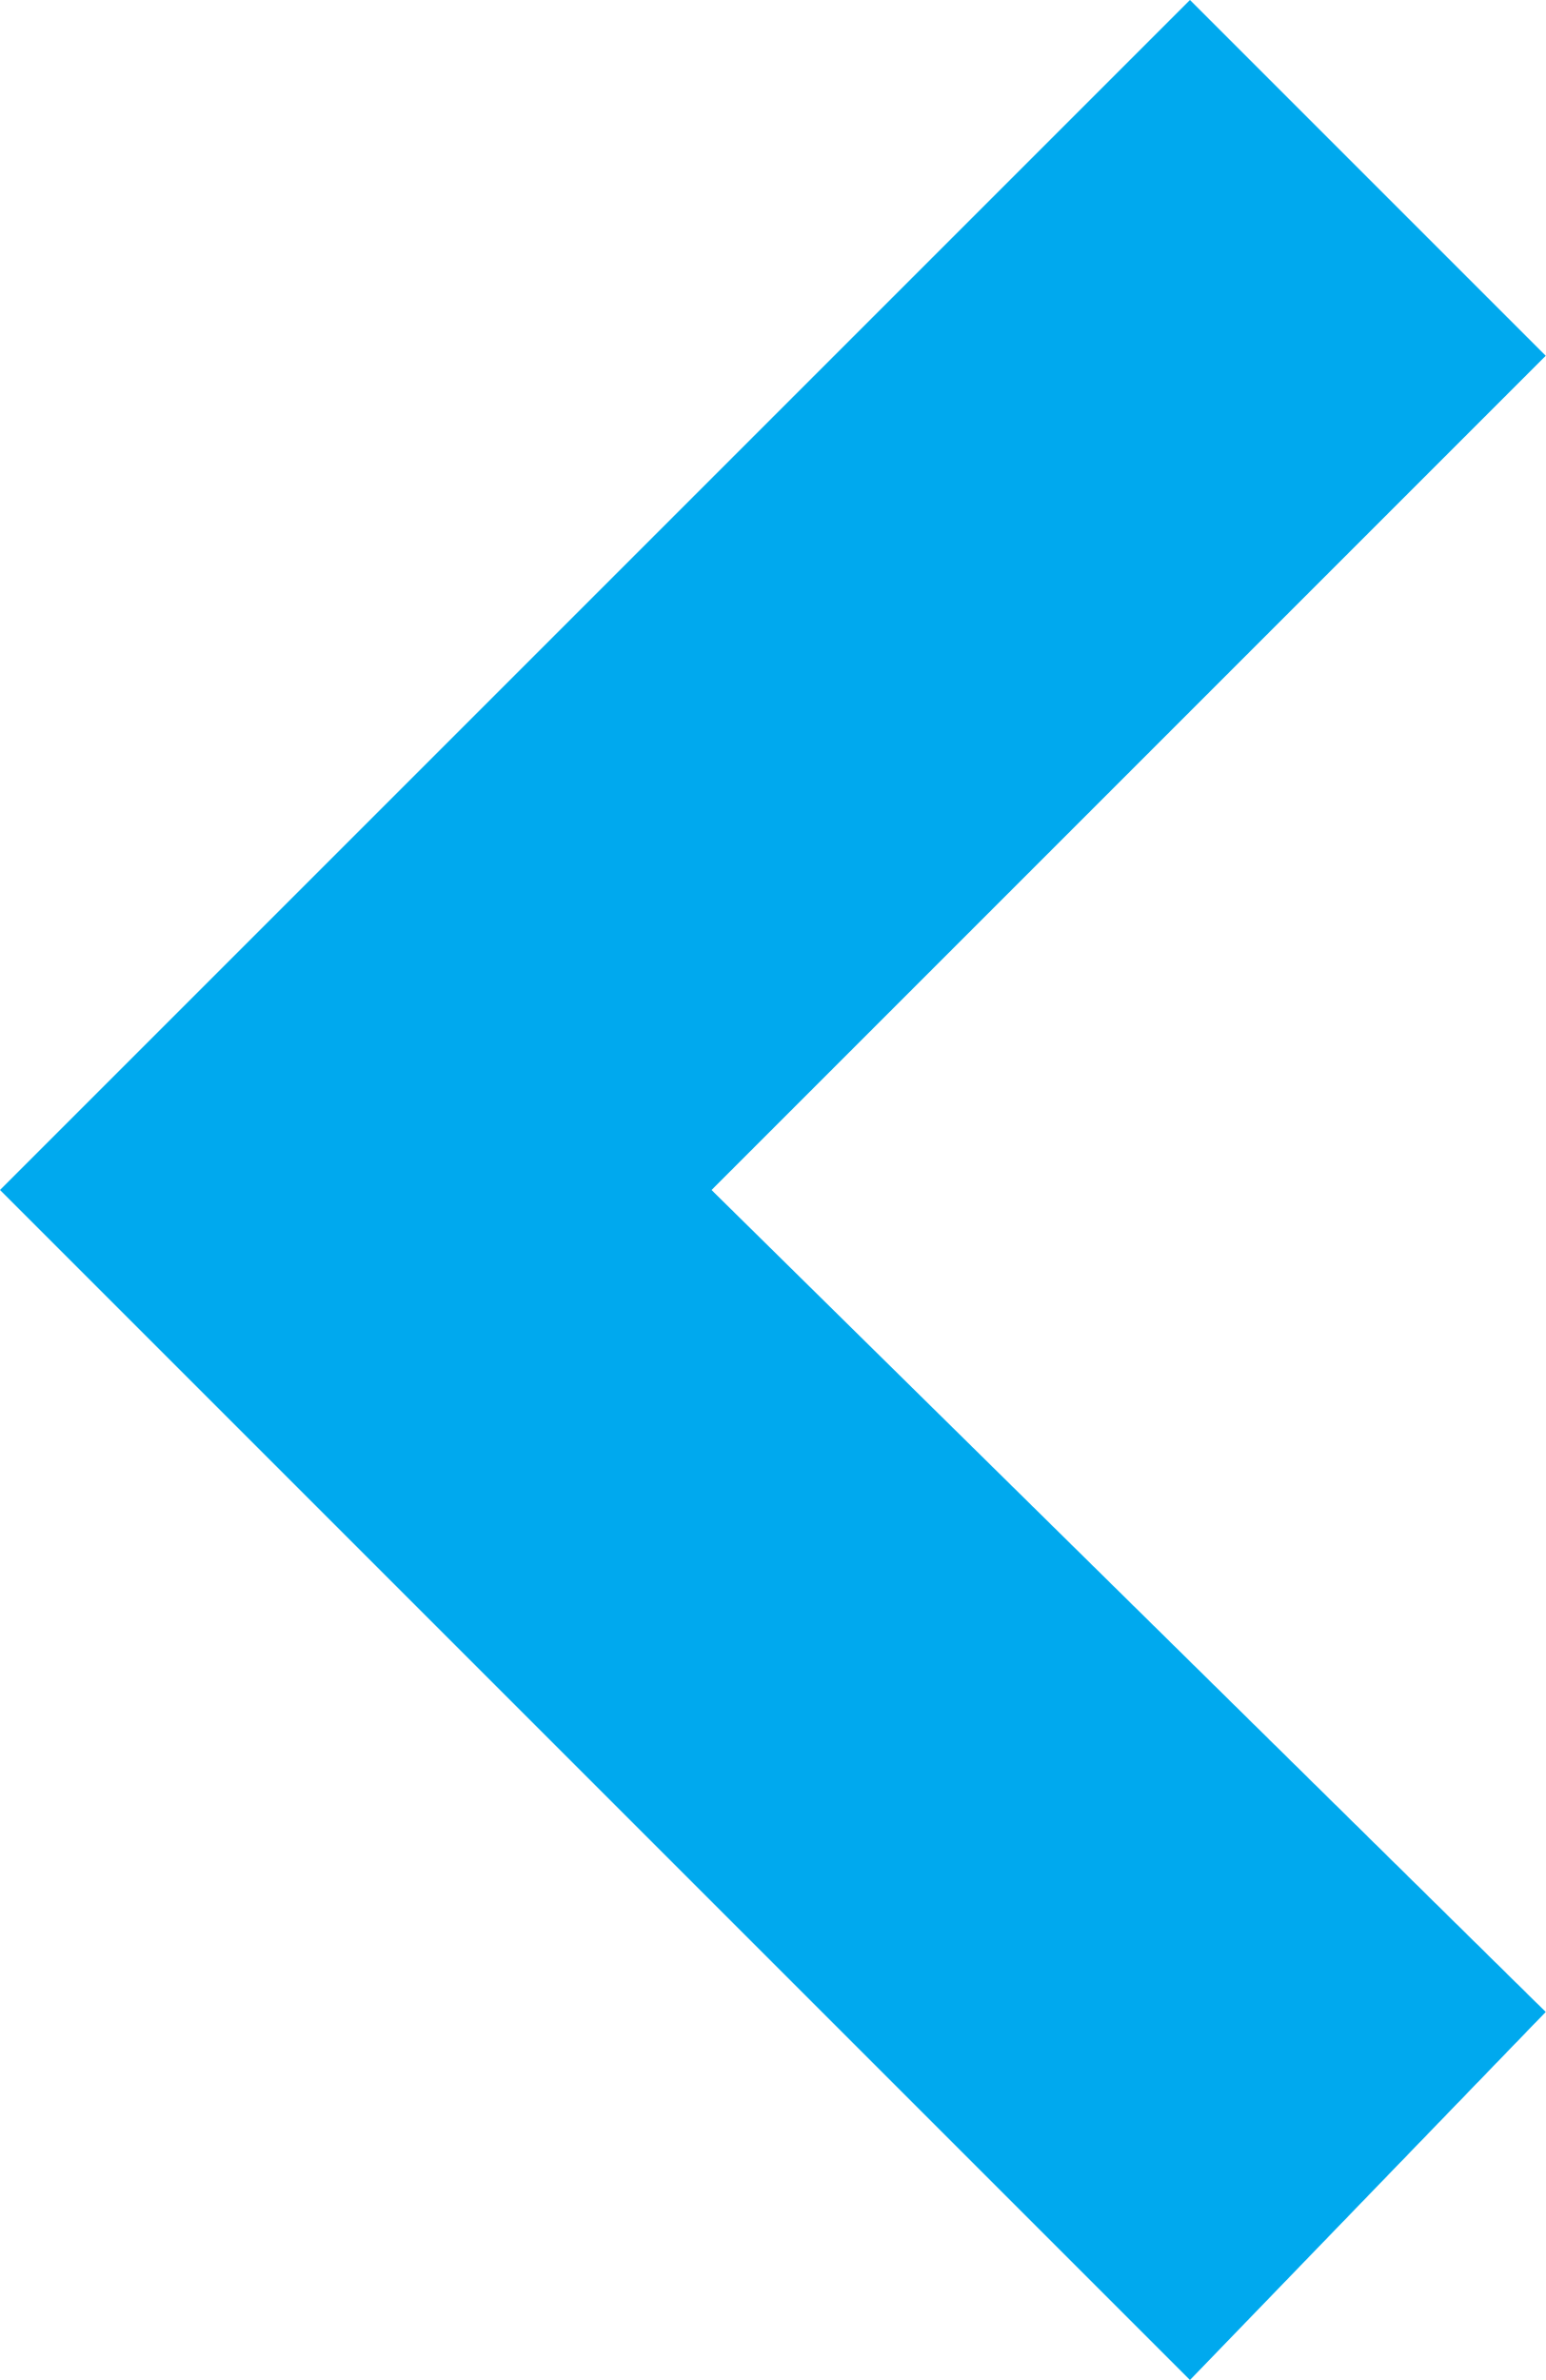
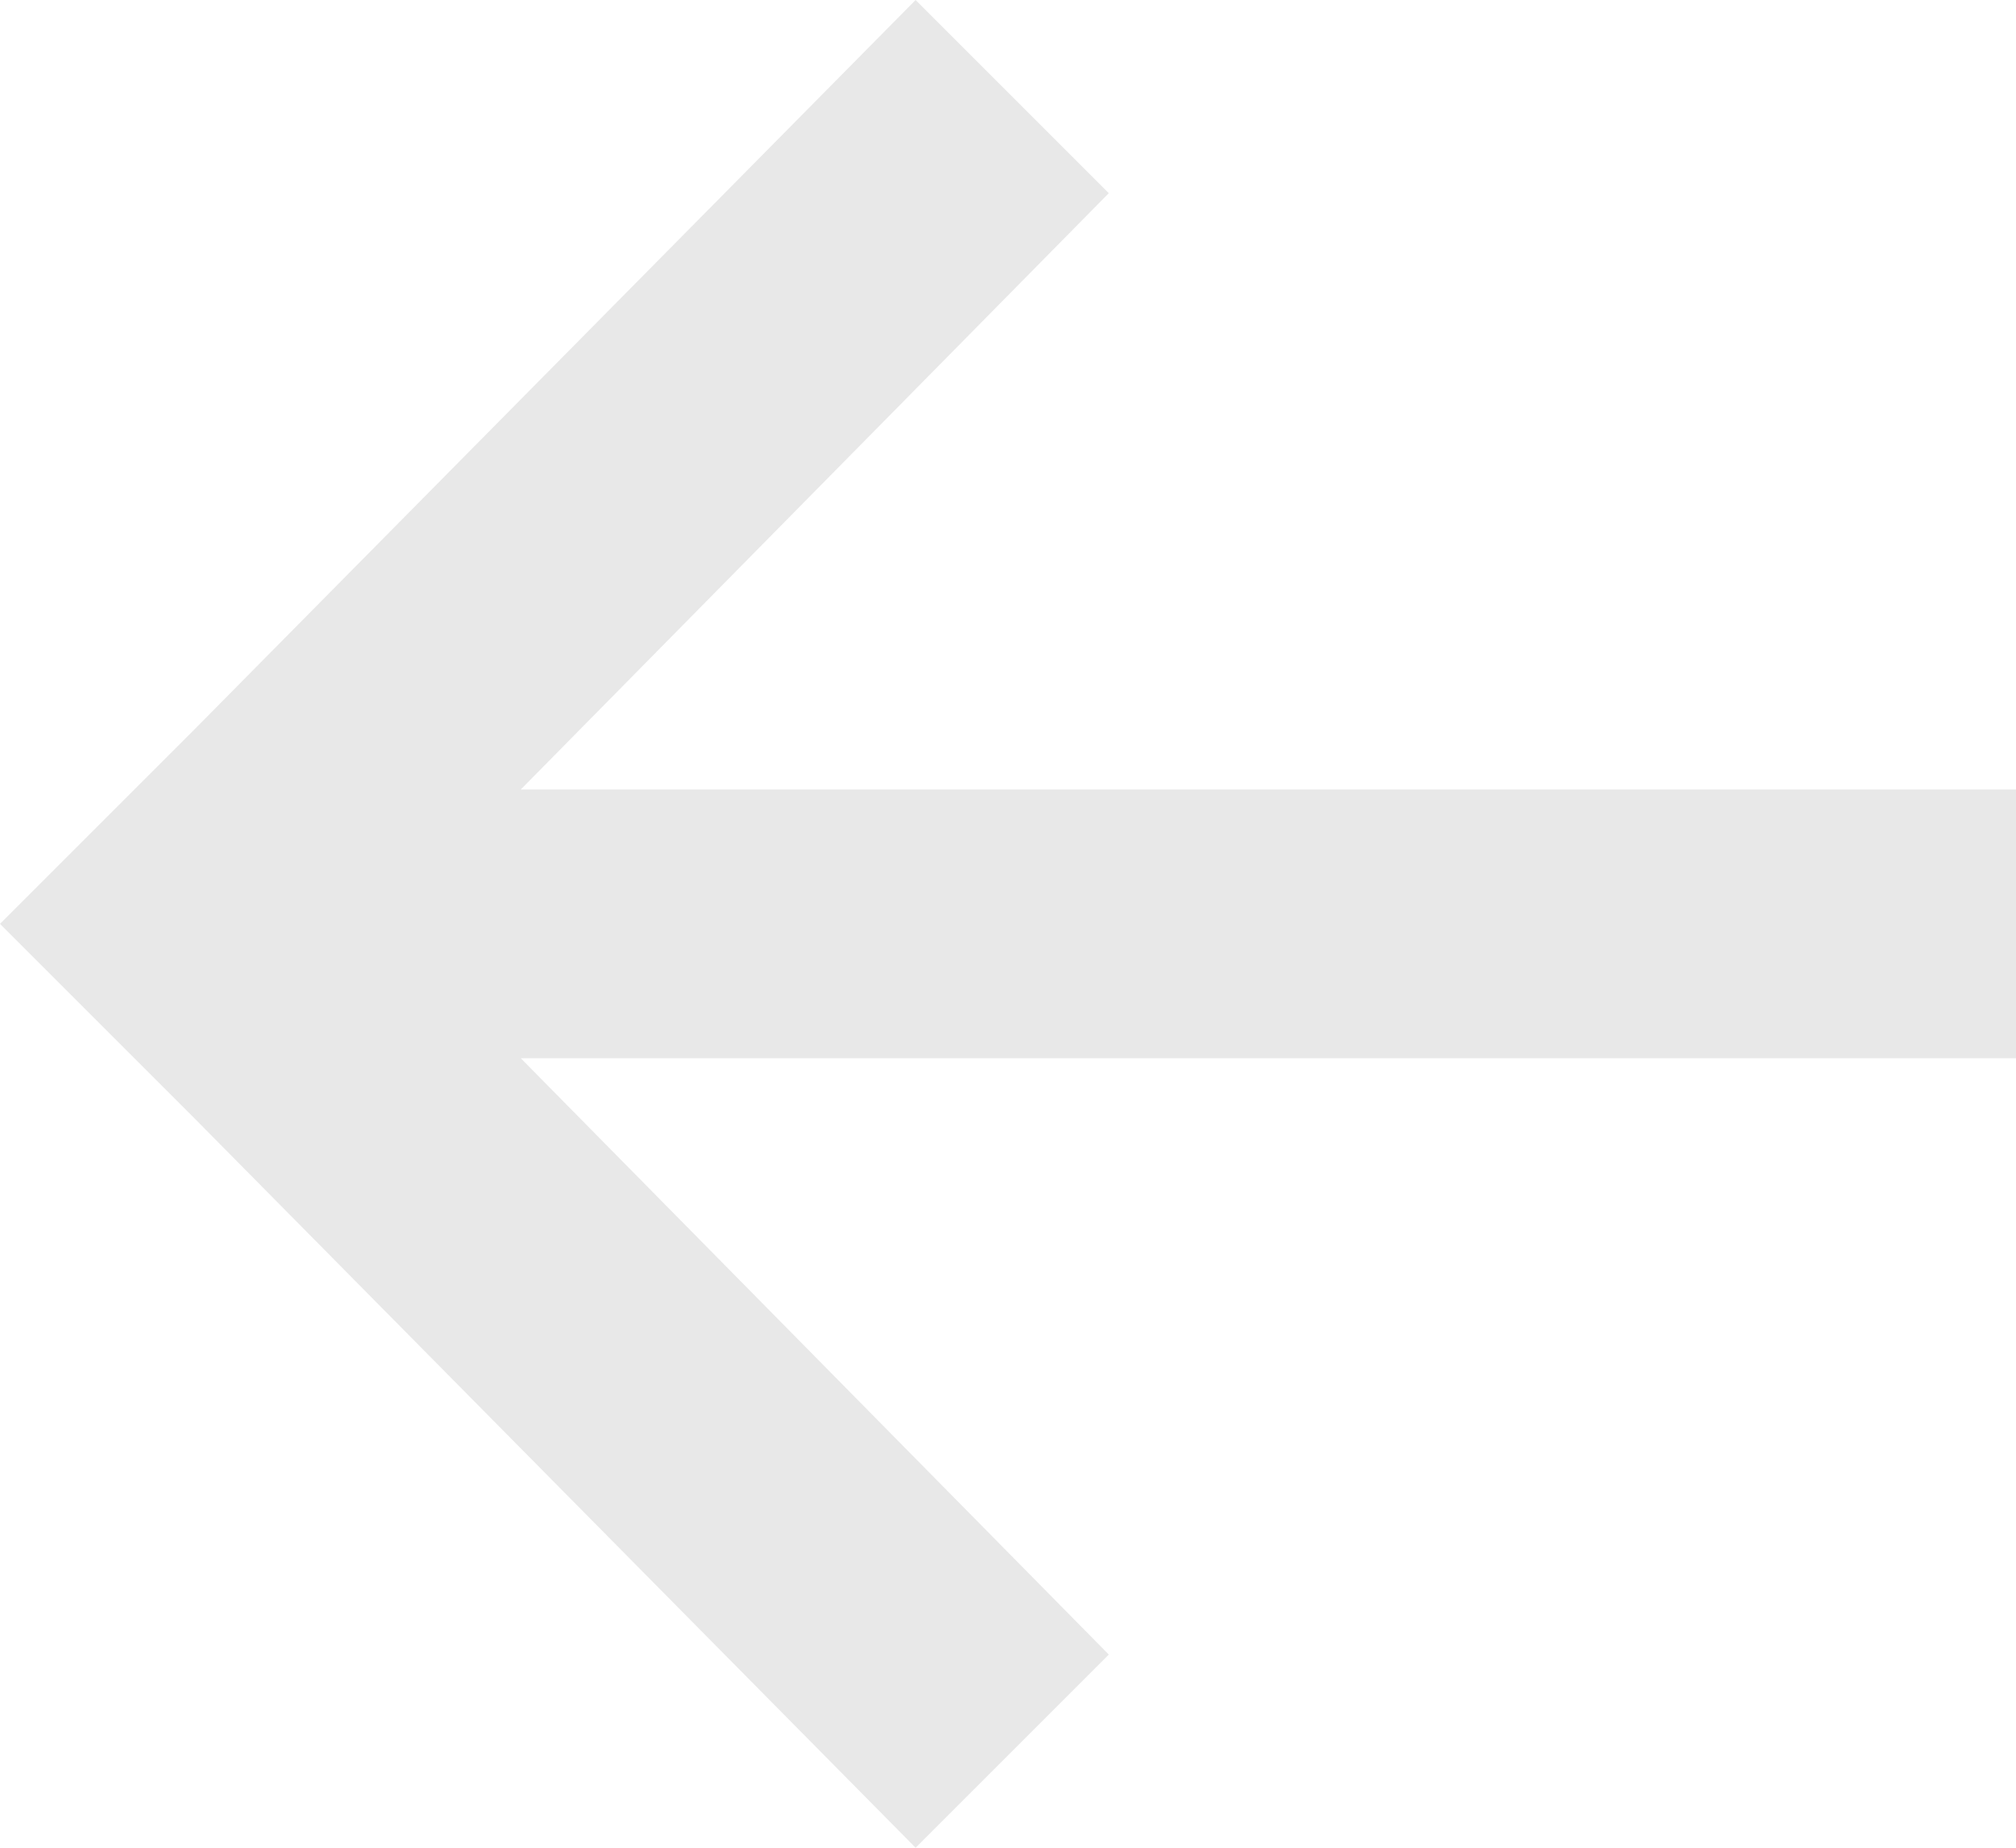
- <svg xmlns="http://www.w3.org/2000/svg" version="1.1" id="Layer_1" x="0px" y="0px" width="12.6px" height="19.4px" viewBox="0 0 12.6 19.4" style="enable-background:new 0 0 12.6 19.4;" xml:space="preserve">
+ <svg xmlns="http://www.w3.org/2000/svg" version="1.1" id="Layer_1" x="0px" y="0px" width="24px" height="22px" viewBox="0 0 24 22" style="enable-background:new 0 0 24 22;" xml:space="preserve">
  <style type="text/css">
- 	.st0{fill:#00A9EE;}
+ 	.st0{fill:#E8E8E8;}
</style>
-   <polygon class="st0" points="9.7,19.4 0,9.7 9.7,0 12.6,2.9 5.8,9.7 12.6,16.4 " />
+   <polygon class="st0" points="24,9.4 6.2,9.4 13.2,2.3 10.9,0 2.3,8.7 0,11 2.3,13.3 10.9,22 13.2,19.7 6.2,12.6 24,12.6 " />
</svg>
